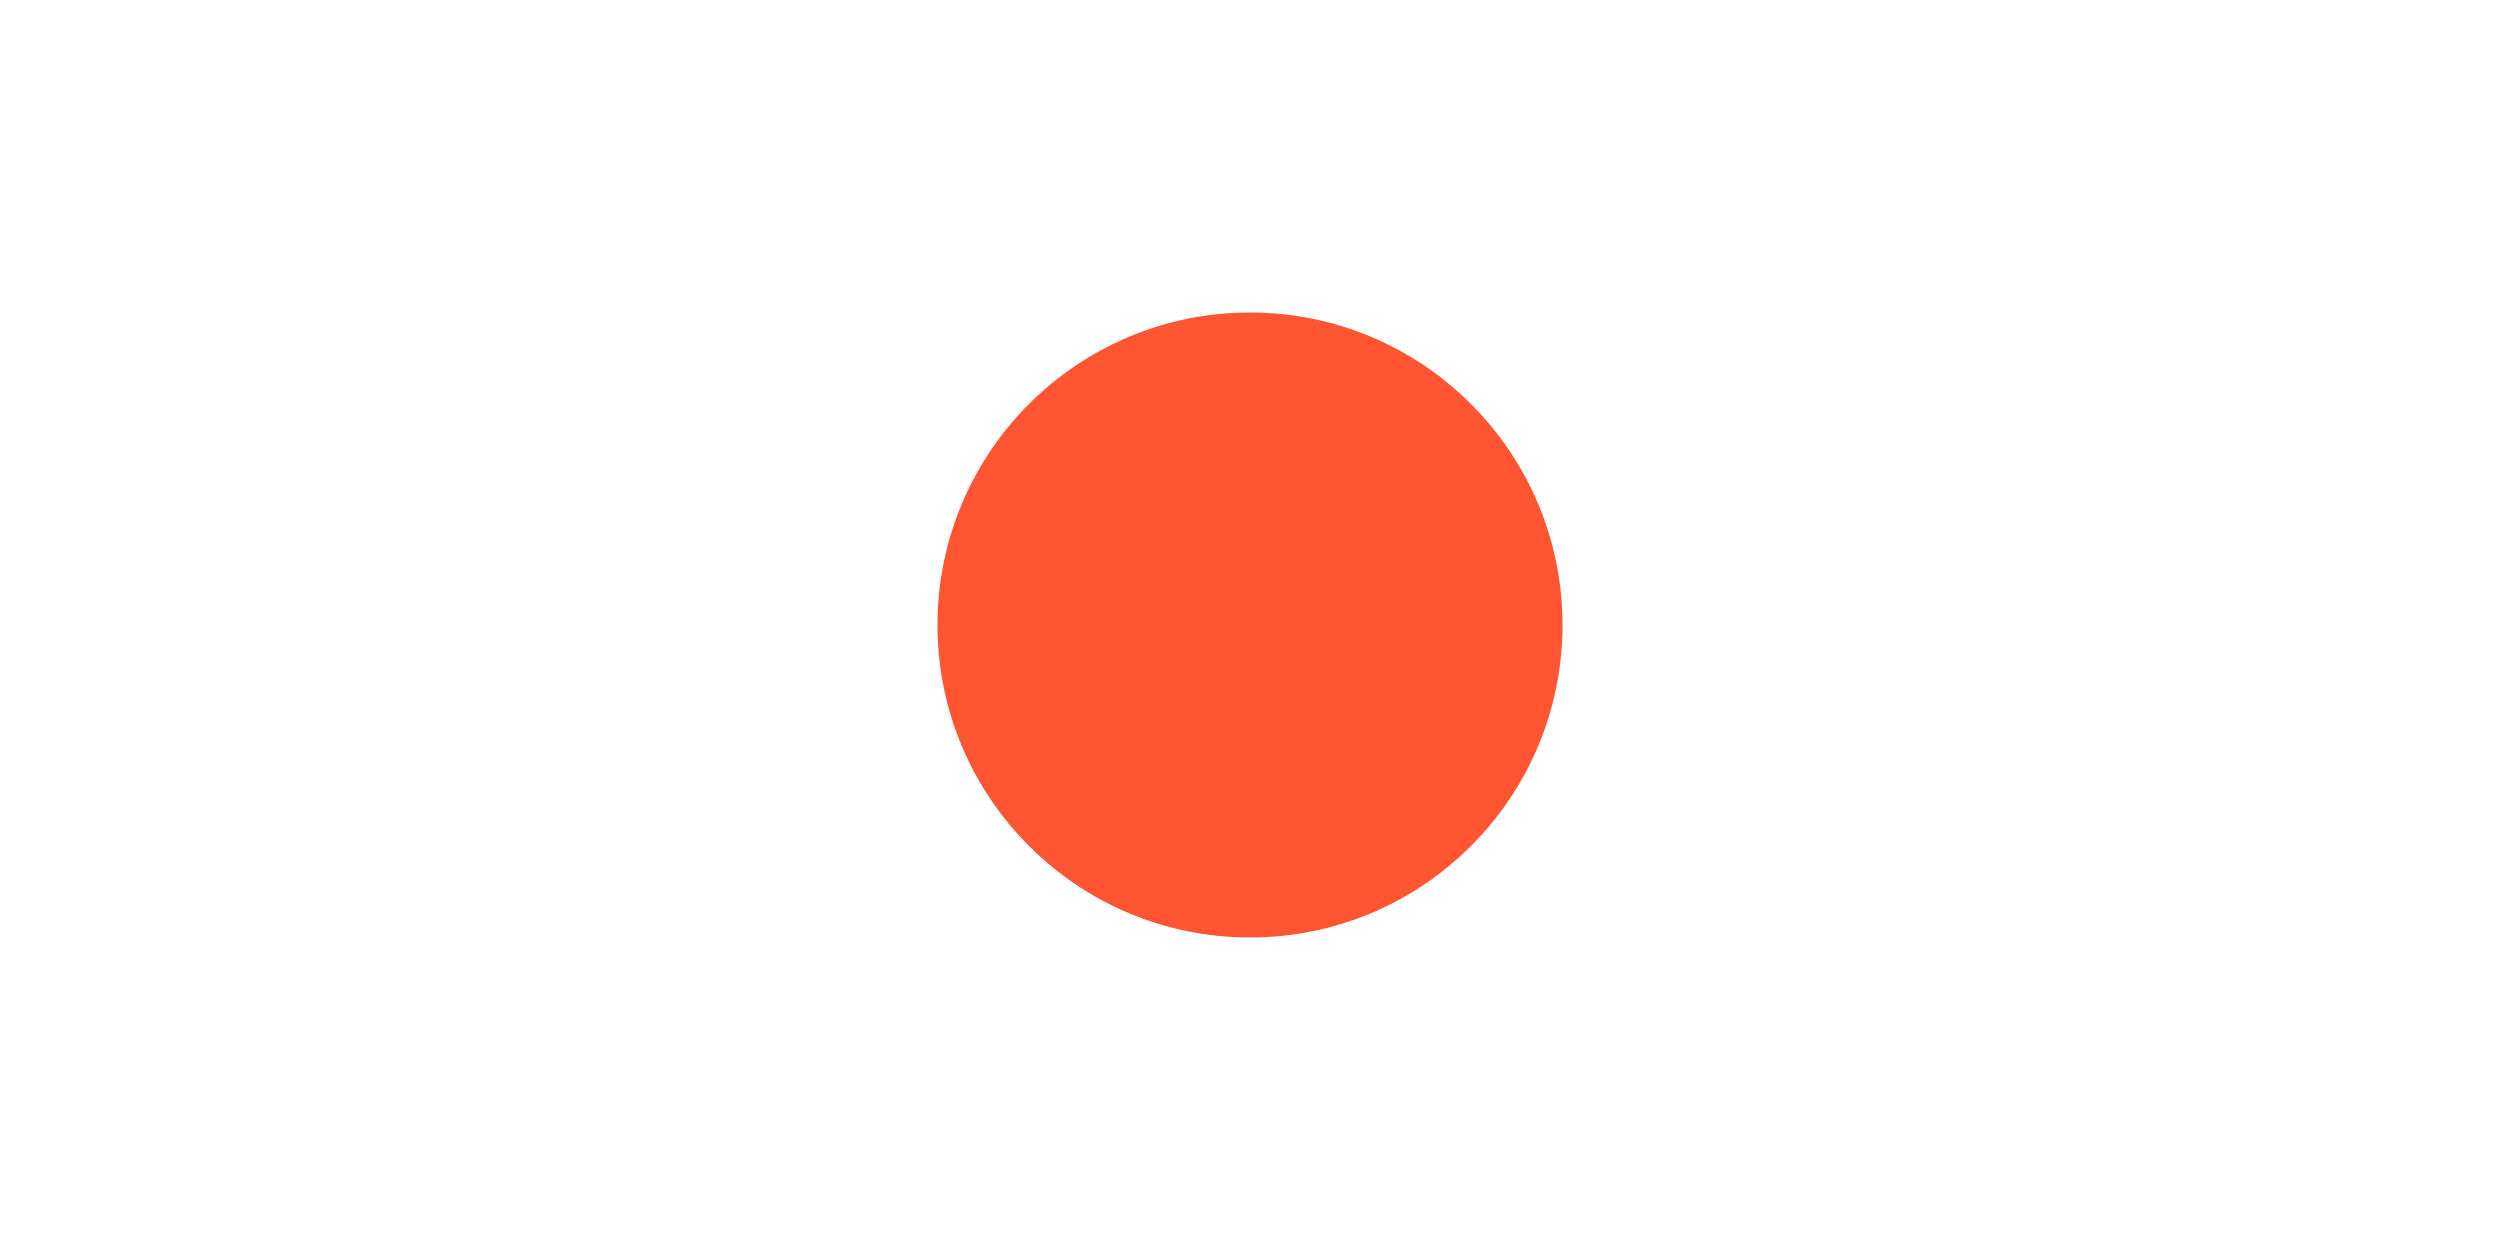
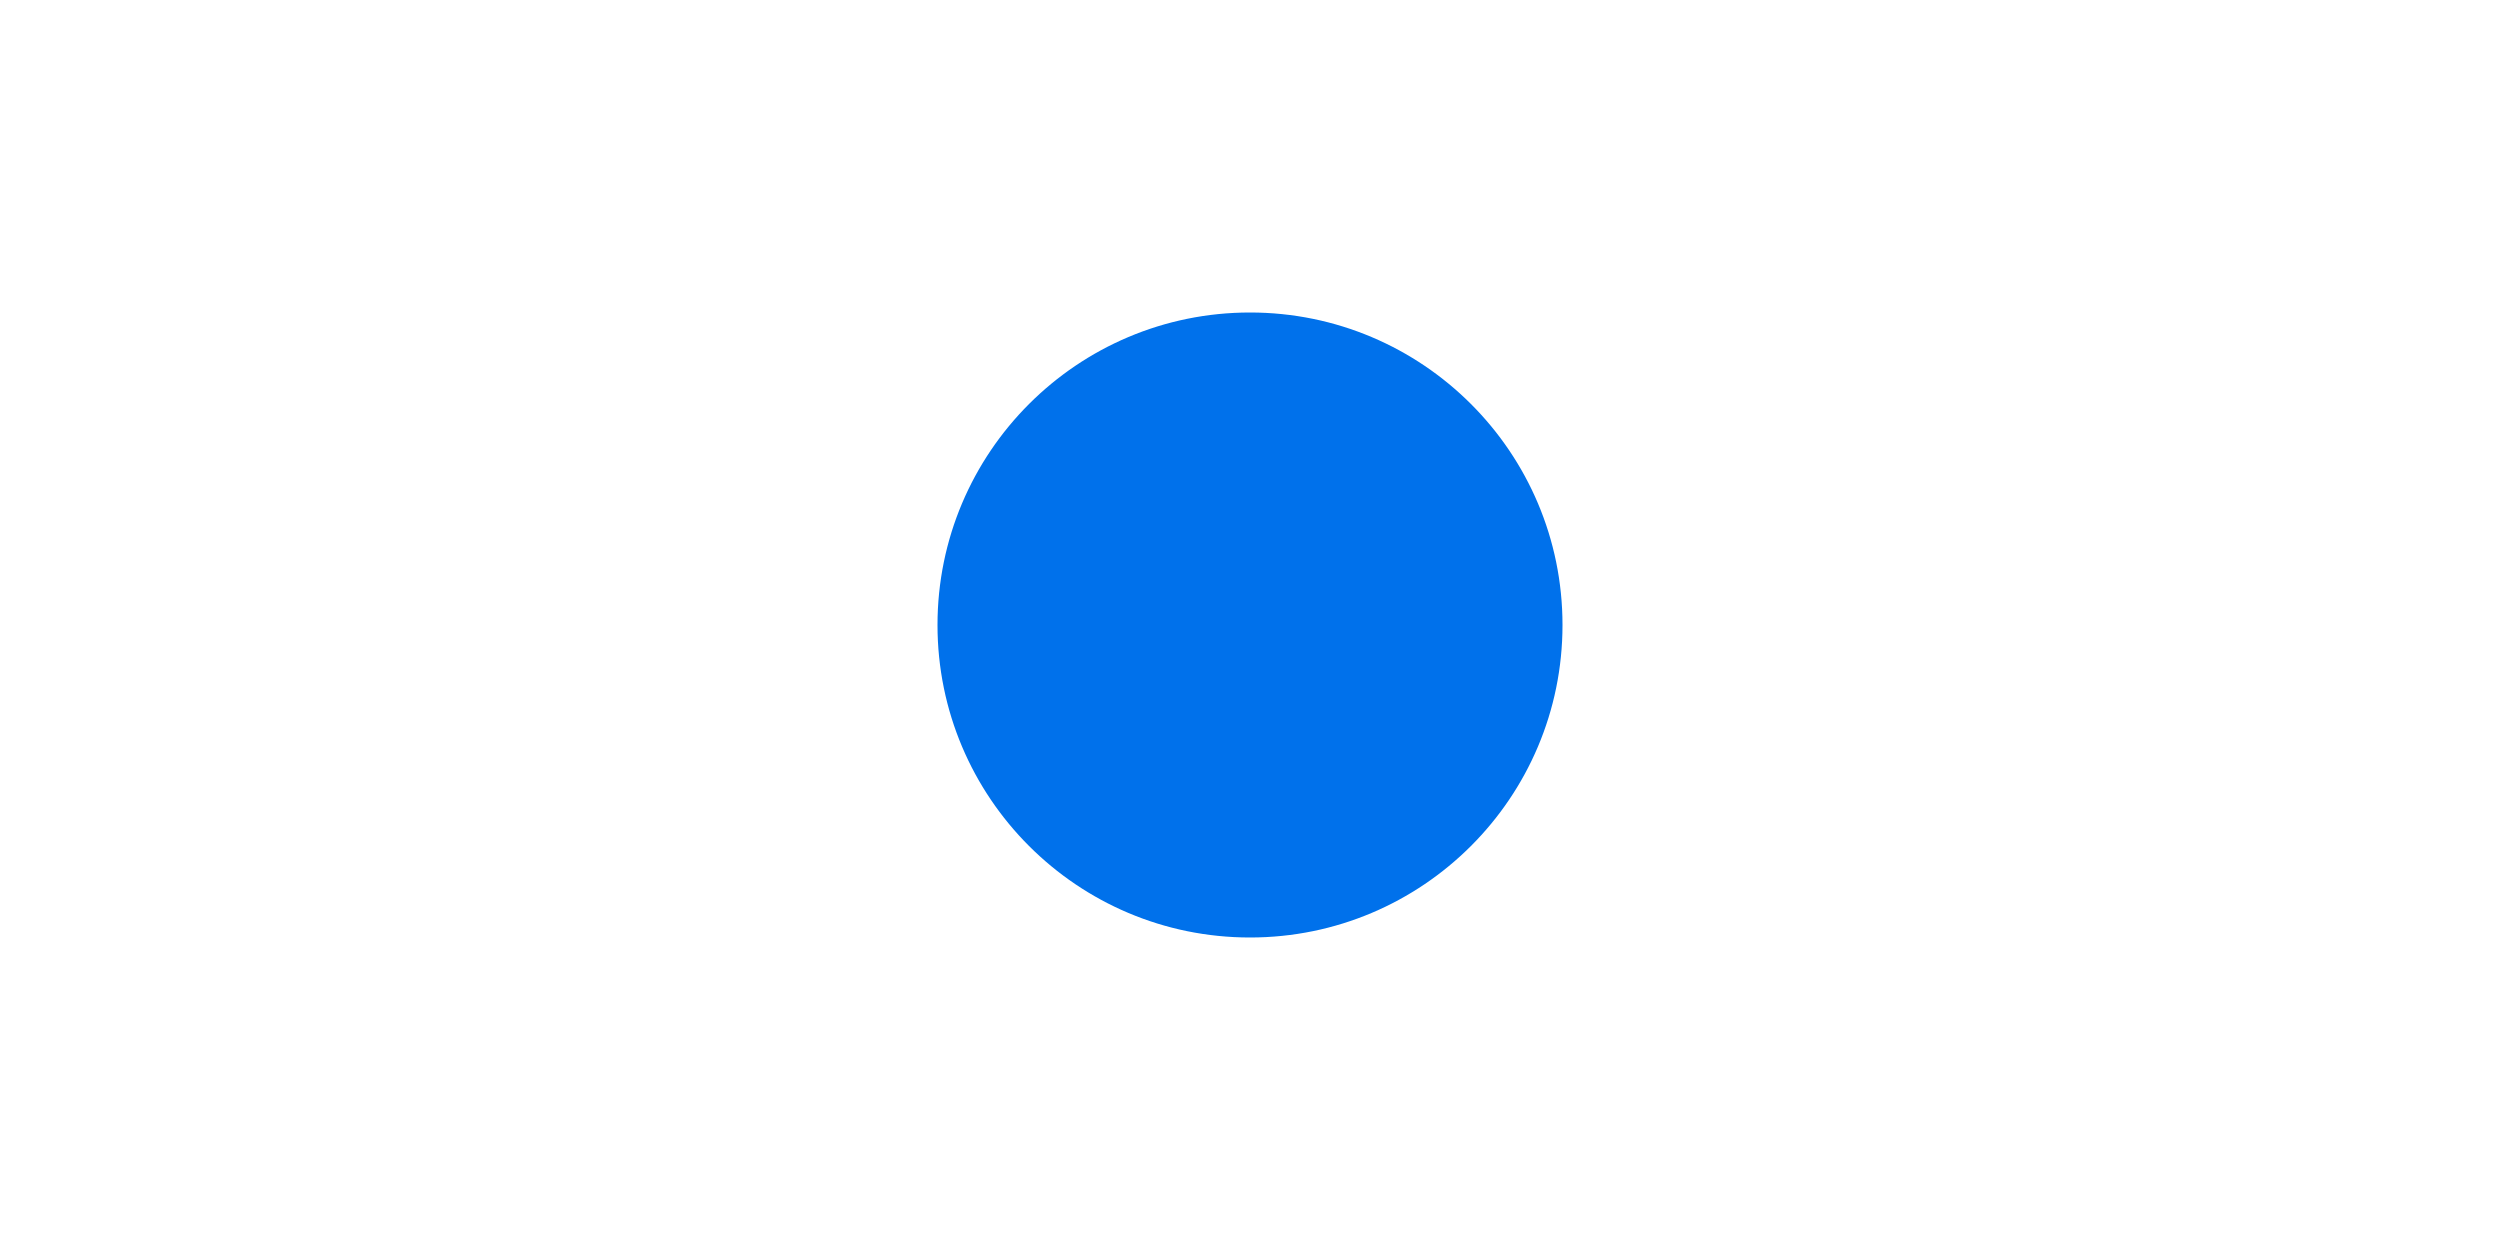
<svg xmlns="http://www.w3.org/2000/svg" width="24" height="12" viewBox="0 0 24 12" fill="none">
-   <path d="M12 9C13.657 9 15 7.657 15 6C15 4.343 13.657 3 12 3C10.343 3 9 4.343 9 6C9 7.657 10.343 9 12 9Z" fill="#FF5533" />
+   <path d="M12 9C13.657 9 15 7.657 15 6C15 4.343 13.657 3 12 3C10.343 3 9 4.343 9 6C9 7.657 10.343 9 12 9Z" fill="#0071EB" />
</svg>
